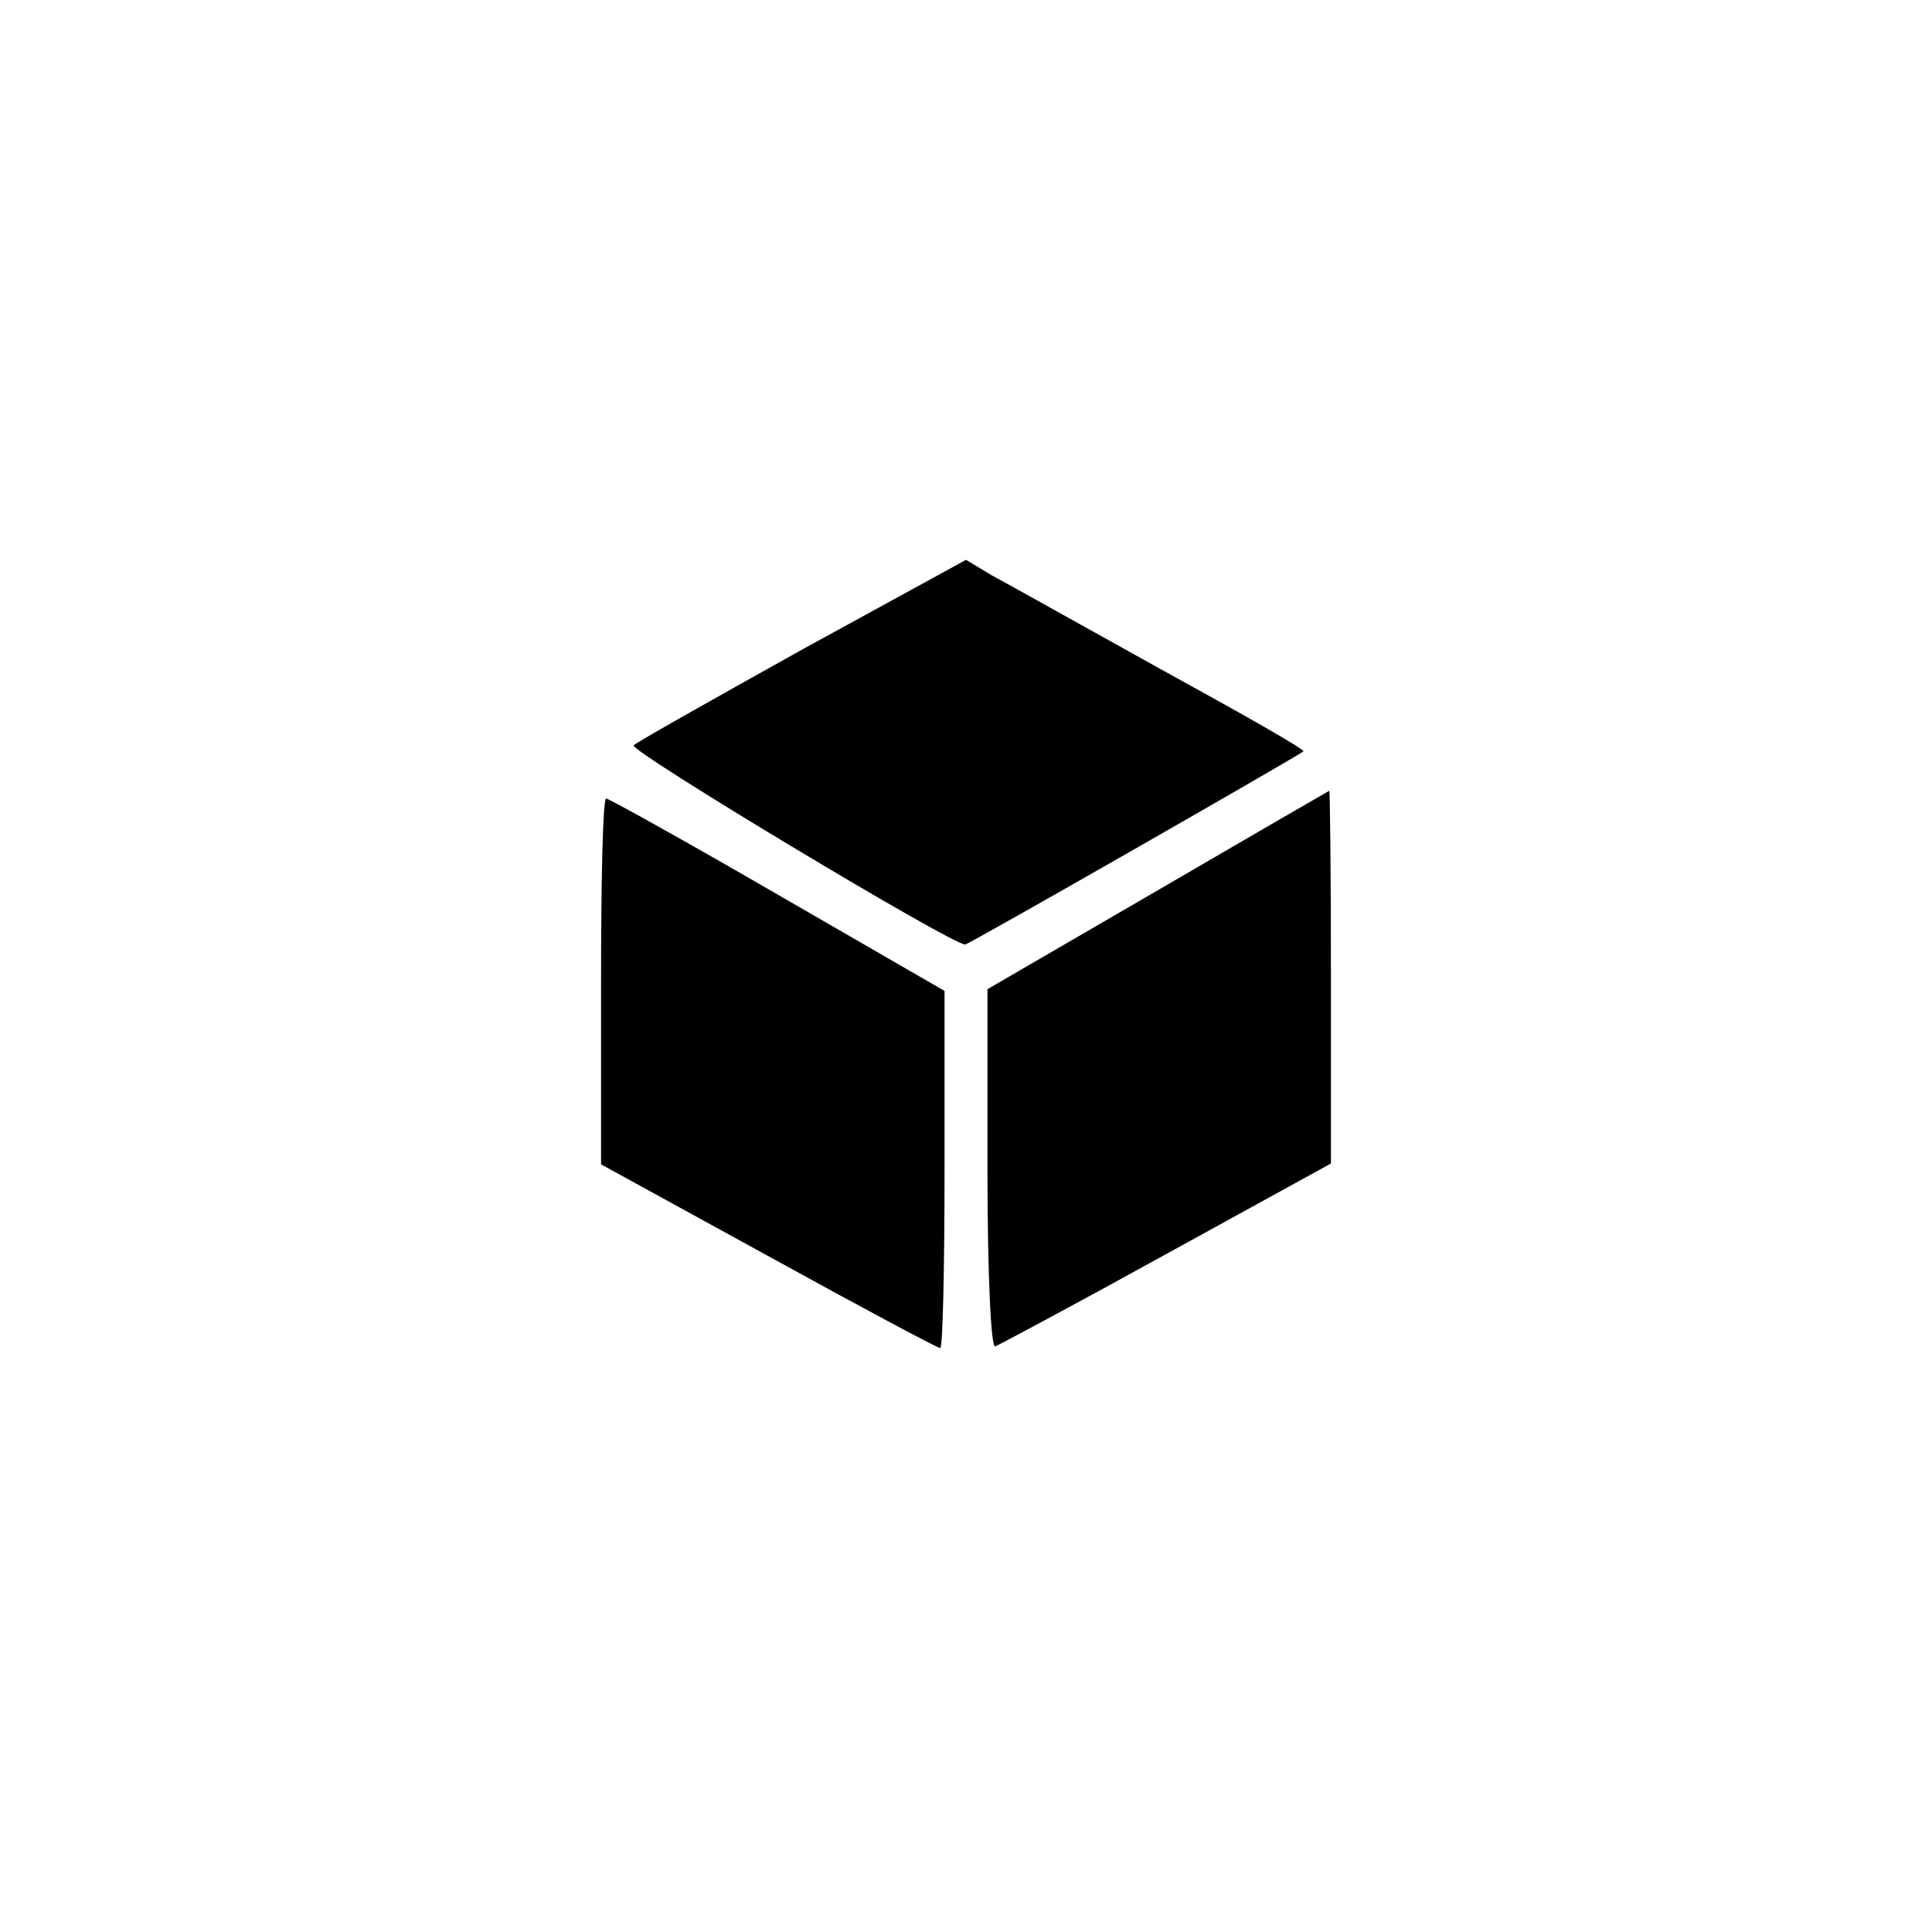
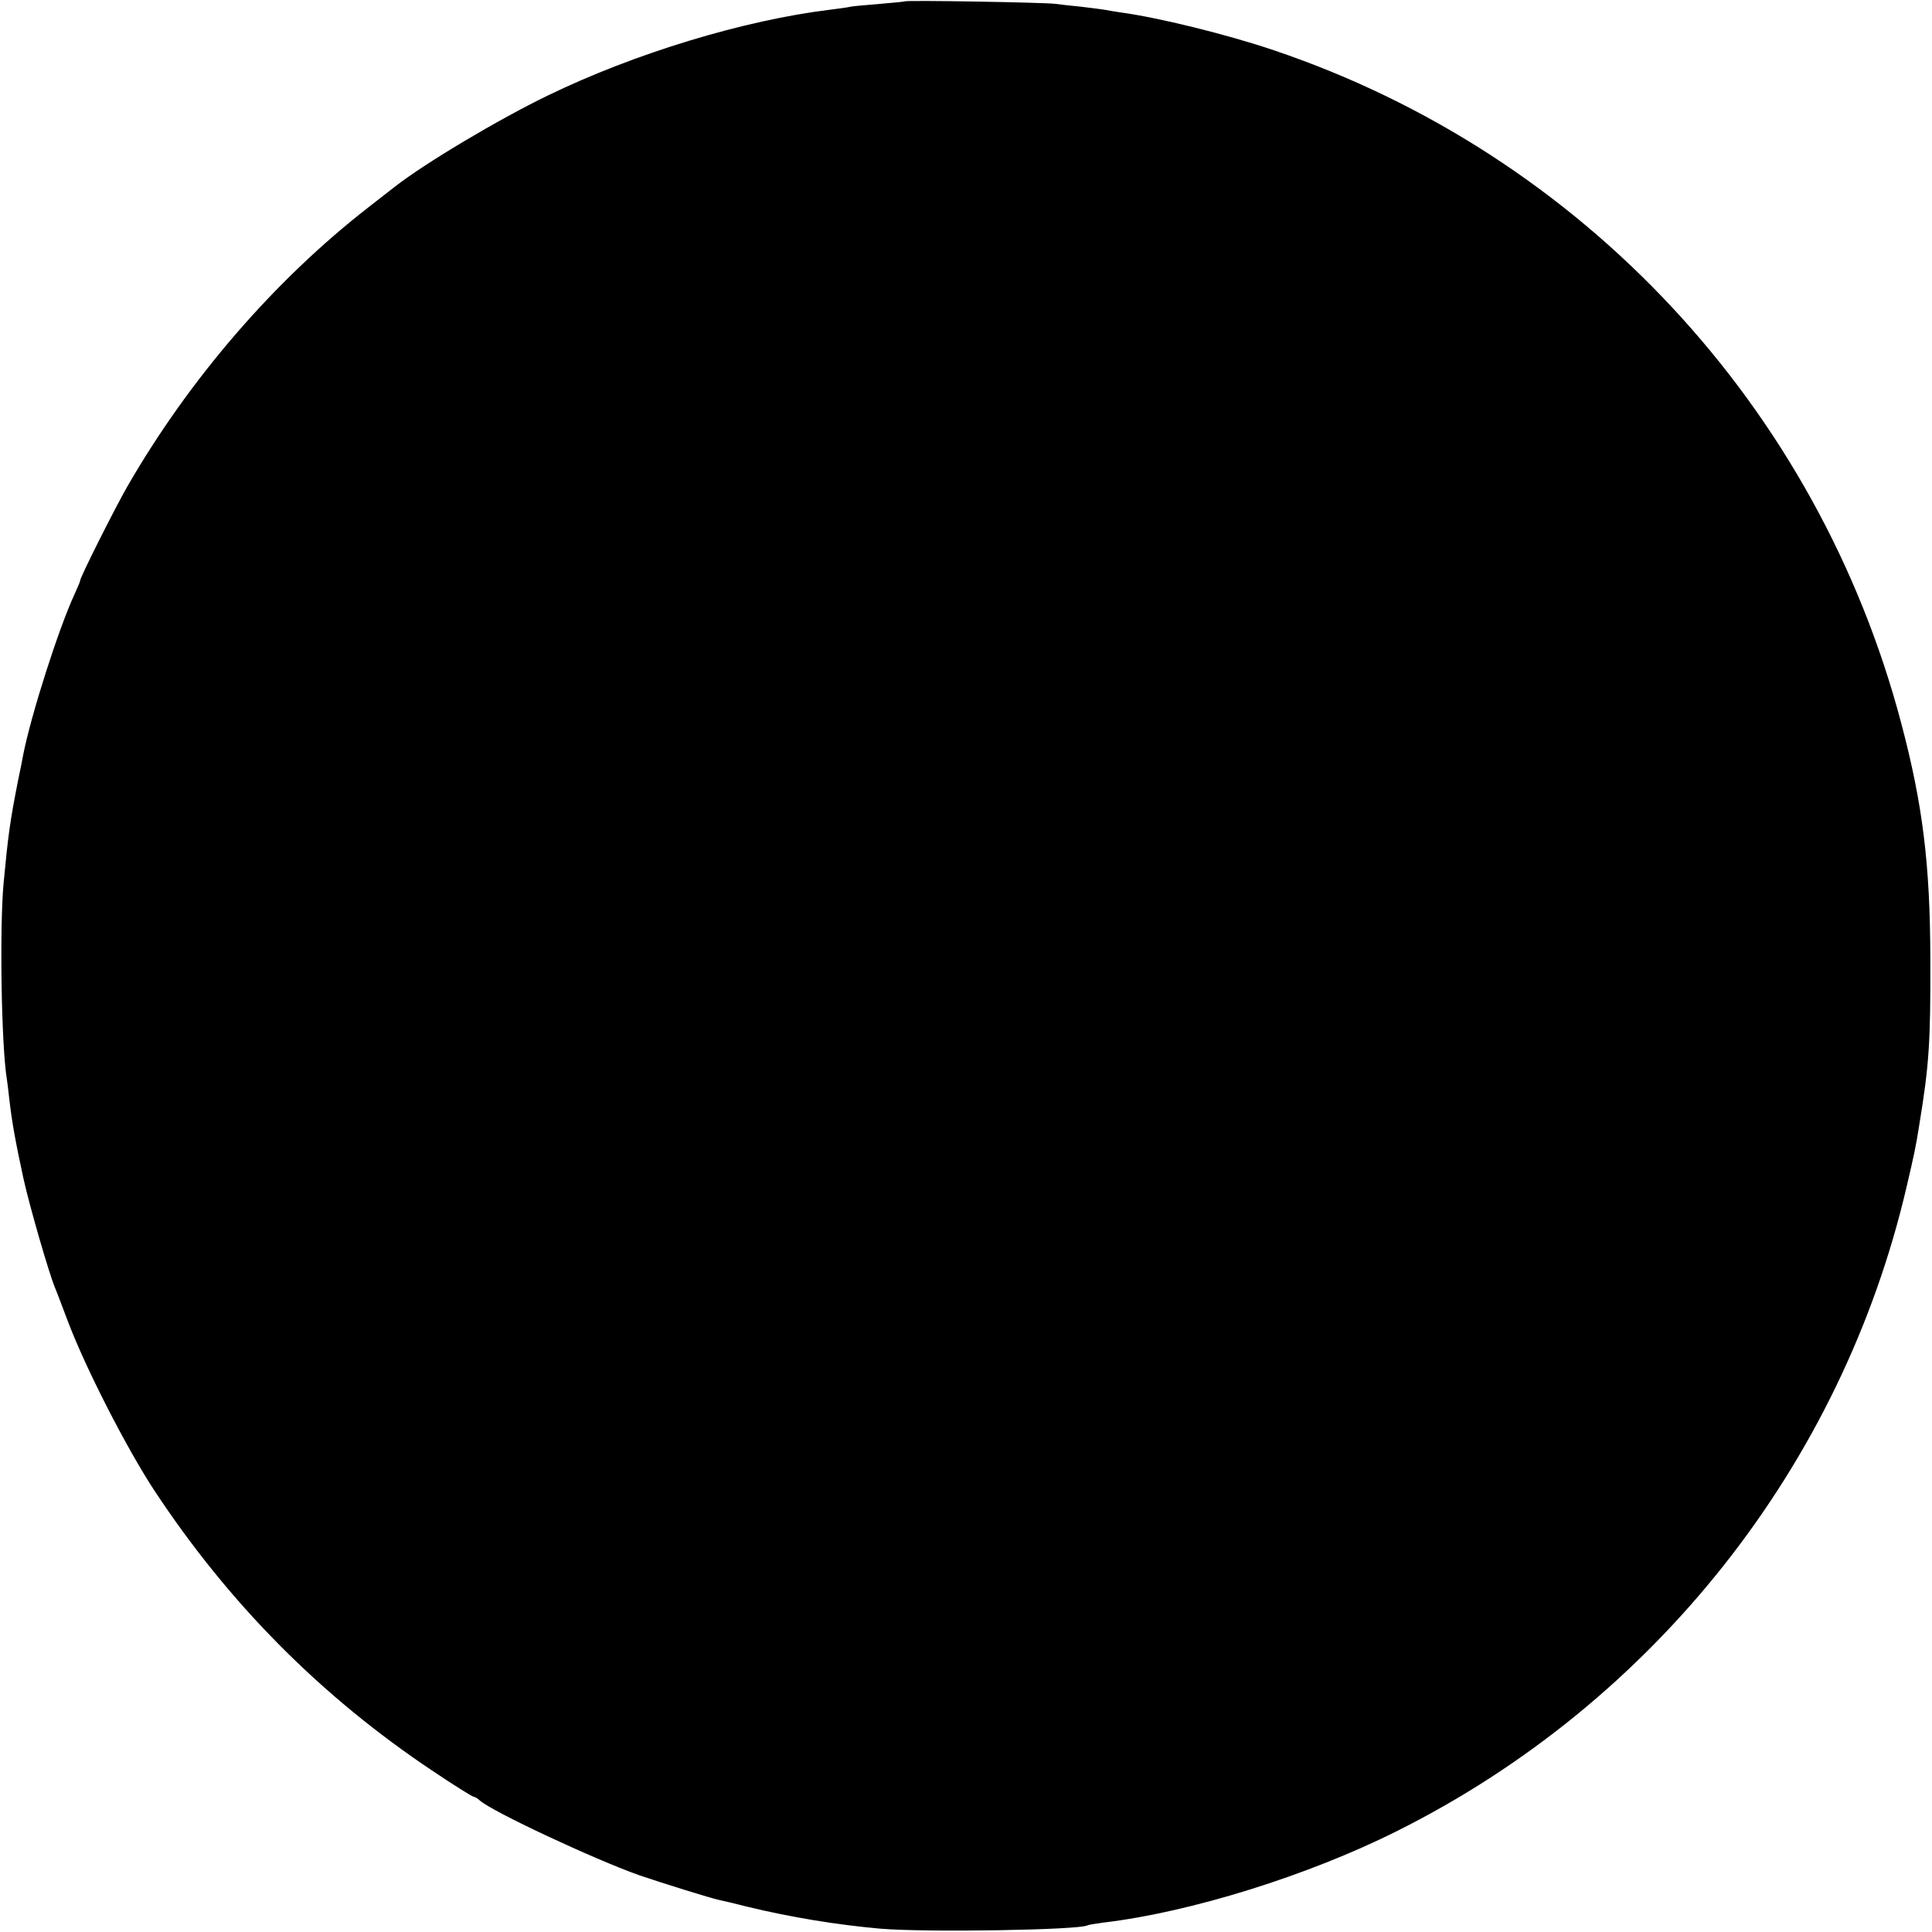
- <svg xmlns="http://www.w3.org/2000/svg" version="1.0" width="225pt" height="225pt" viewBox="0 0 225 225" preserveAspectRatio="xMidYMid meet">
-   <g transform="translate(0,225) scale(0.1,-0.1)" fill="#000000" stroke="none">
-     <path d="M935 1494 c-104 -58 -193 -108 -197 -112 -6 -6 370 -232 386 -232 4 0 385 218 394 225 2 2 -72 44 -165 95 -92 51 -181 101 -198 110 l-30 18 -190 -104z" />
-     <path d="M1348 1213 l-198 -115 0 -210 c0 -120 4 -208 9 -206 5 2 95 50 200 108 l191 105 0 218 c0 119 -1 217 -2 216 -2 -1 -92 -53 -200 -116z" />
-     <path d="M700 1107 l0 -213 195 -107 c107 -59 197 -107 200 -107 3 0 5 94 5 208 l0 208 -194 112 c-107 62 -197 112 -200 112 -4 0 -6 -96 -6 -213z" />
+ <svg xmlns="http://www.w3.org/2000/svg" version="1.0" width="700pt" height="700pt" viewBox="0 0 700 700" preserveAspectRatio="xMidYMid meet">
+   <g transform="translate(0,700) scale(0.1,-0.1)" fill="#000000" stroke="none">
+     <path d="M3278 6995 c-1 -1 -42 -5 -89 -9 -47 -4 -95 -8 -106 -10 -11 -3 -44 -7 -74 -11 -313 -38 -709 -158 -1024 -311 -180 -87 -448 -247 -555 -331 -8 -6 -51 -40 -95 -74 -342 -266 -650 -623 -875 -1014 -47 -83 -170 -327 -170 -340 0 -3 -9 -24 -20 -48 -57 -123 -157 -435 -186 -582 -2 -11 -10 -54 -19 -95 -29 -147 -36 -200 -52 -370 -15 -165 -8 -592 12 -711 2 -13 6 -46 9 -74 9 -78 22 -152 51 -285 21 -96 91 -339 114 -395 5 -11 25 -65 46 -120 64 -170 213 -461 314 -615 271 -411 605 -747 1008 -1016 77 -52 145 -94 149 -94 4 0 15 -6 23 -14 47 -41 413 -212 576 -270 79 -27 261 -84 291 -90 10 -2 57 -13 104 -25 157 -38 323 -65 480 -79 167 -14 719 -5 750 12 3 2 28 6 57 10 315 37 745 171 1067 333 931 466 1609 1325 1844 2333 27 116 33 142 46 225 36 219 41 301 40 605 -1 337 -27 553 -105 848 -302 1147 -1156 2063 -2274 2440 -168 57 -420 119 -555 137 -19 3 -46 7 -60 10 -13 2 -52 7 -86 11 -33 3 -74 8 -90 10 -32 5 -540 14 -546 9z" />
  </g>
</svg>
